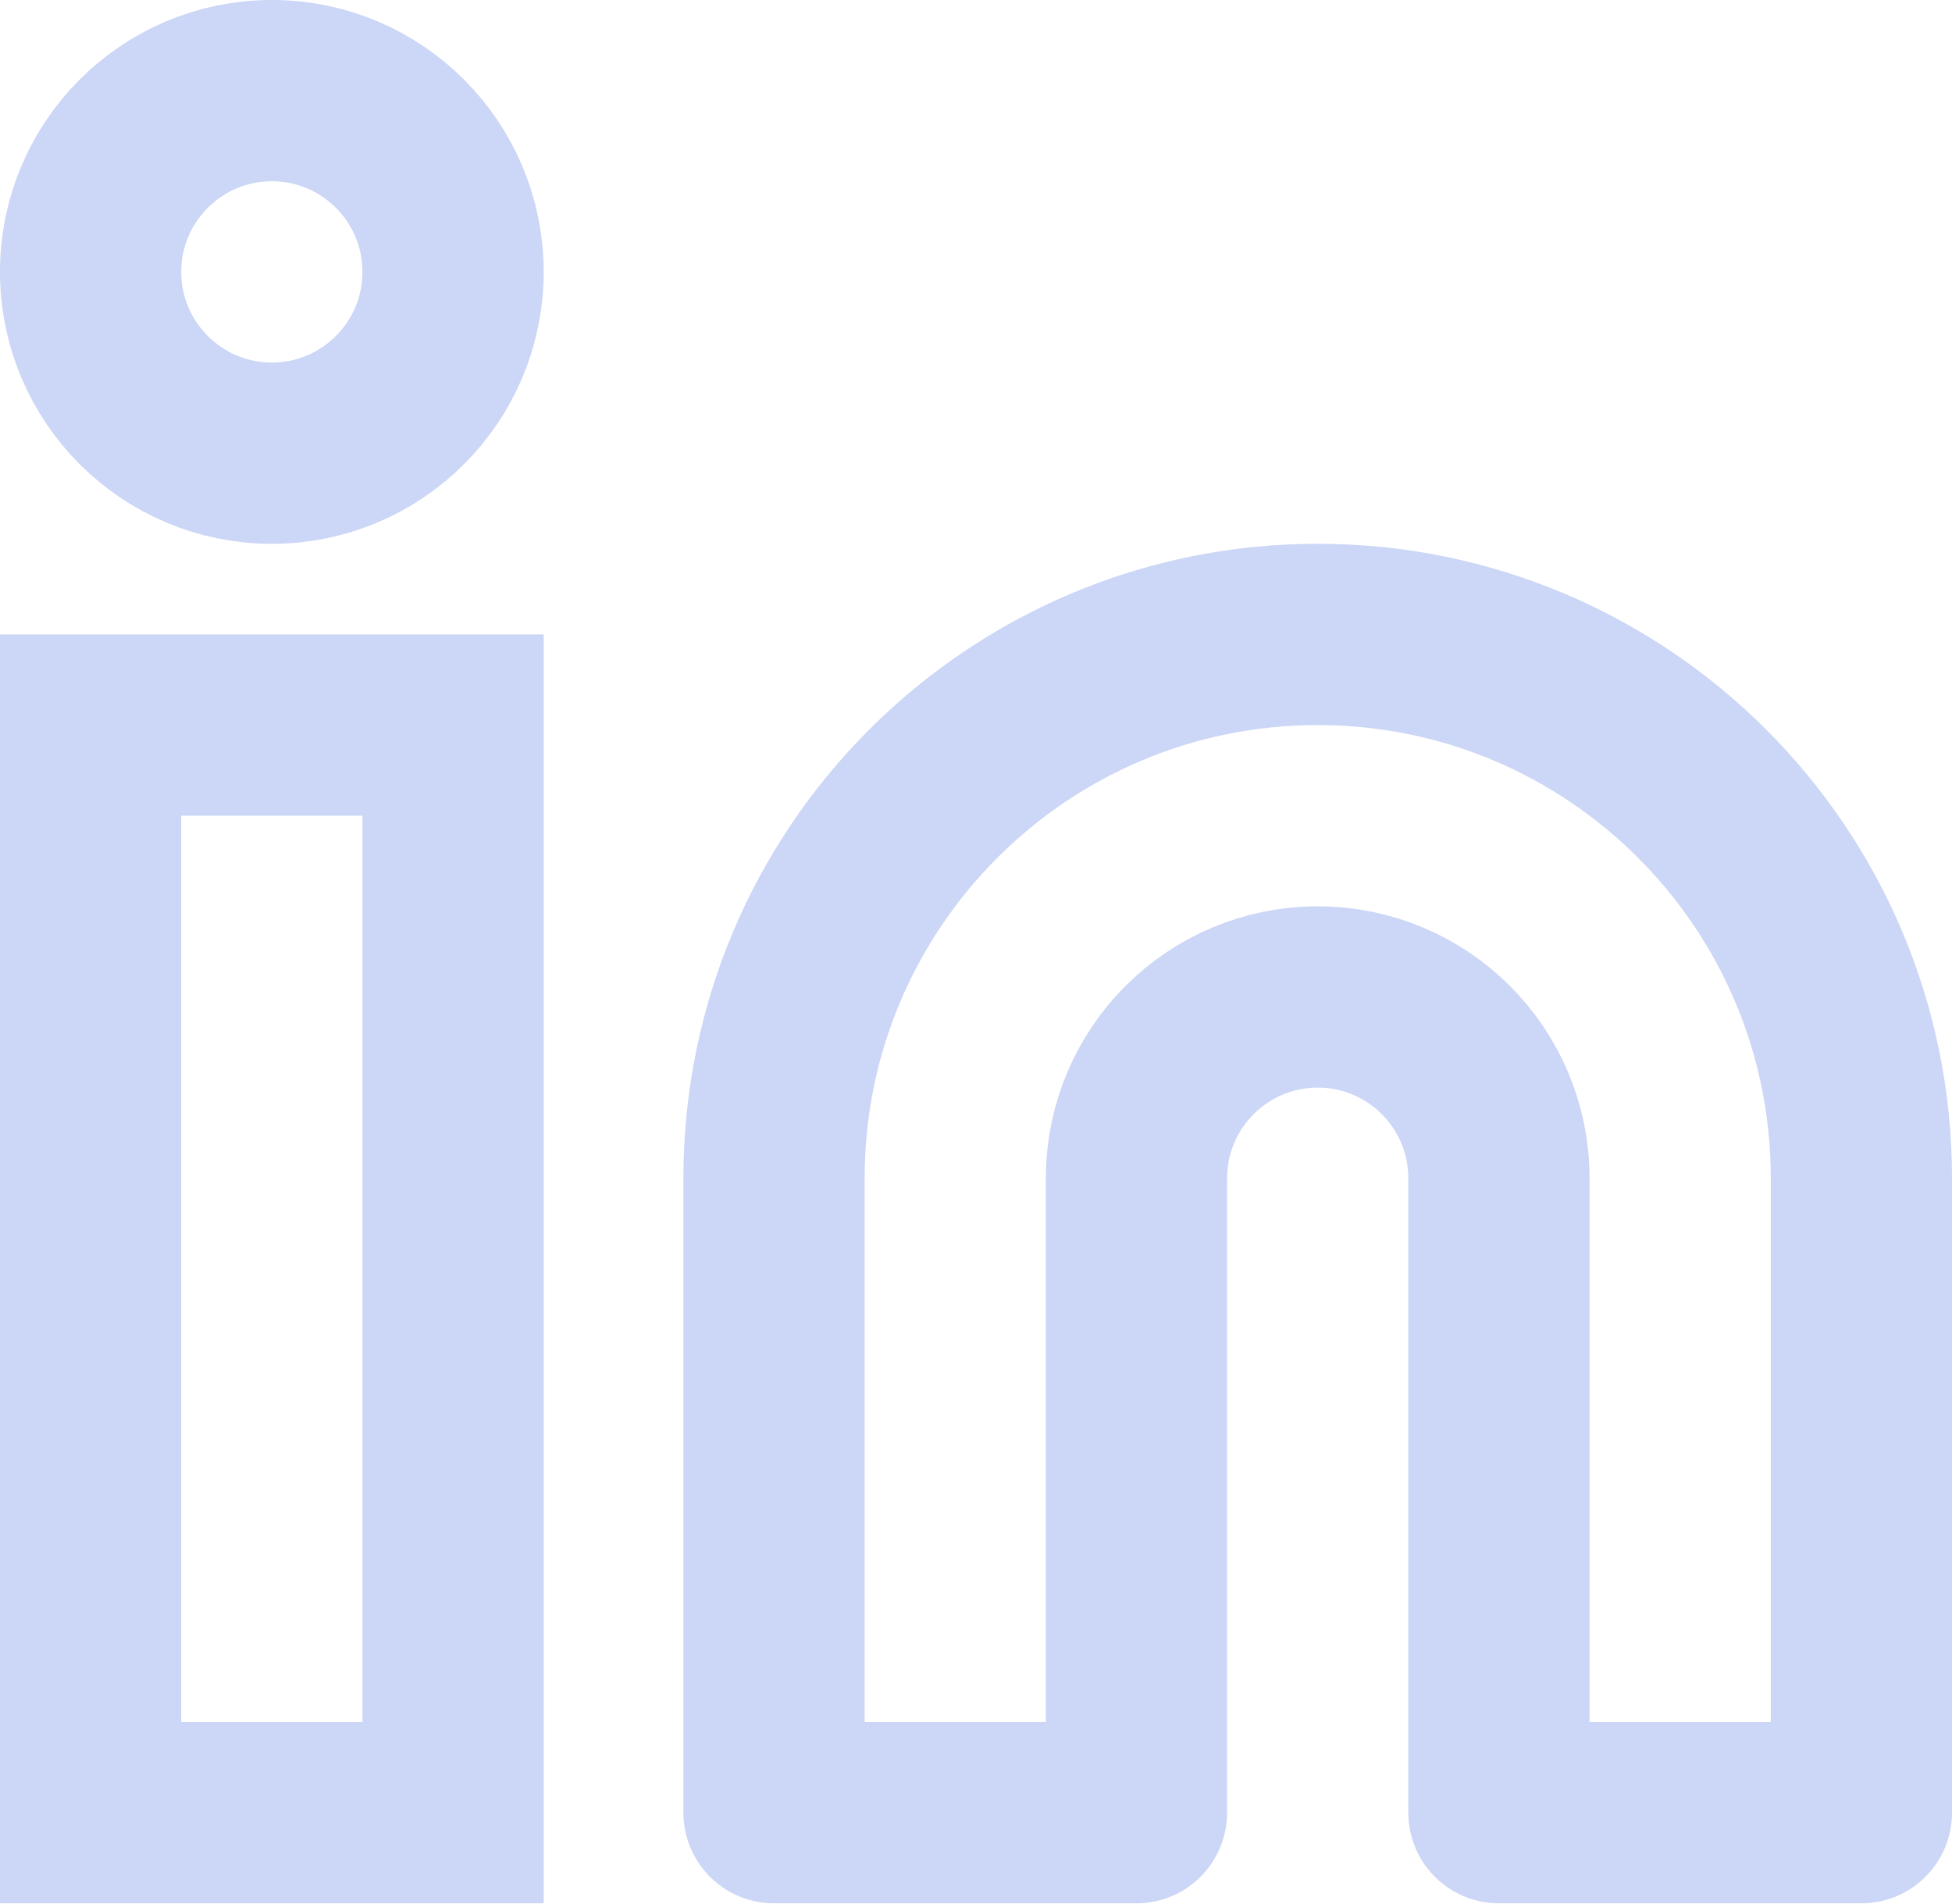
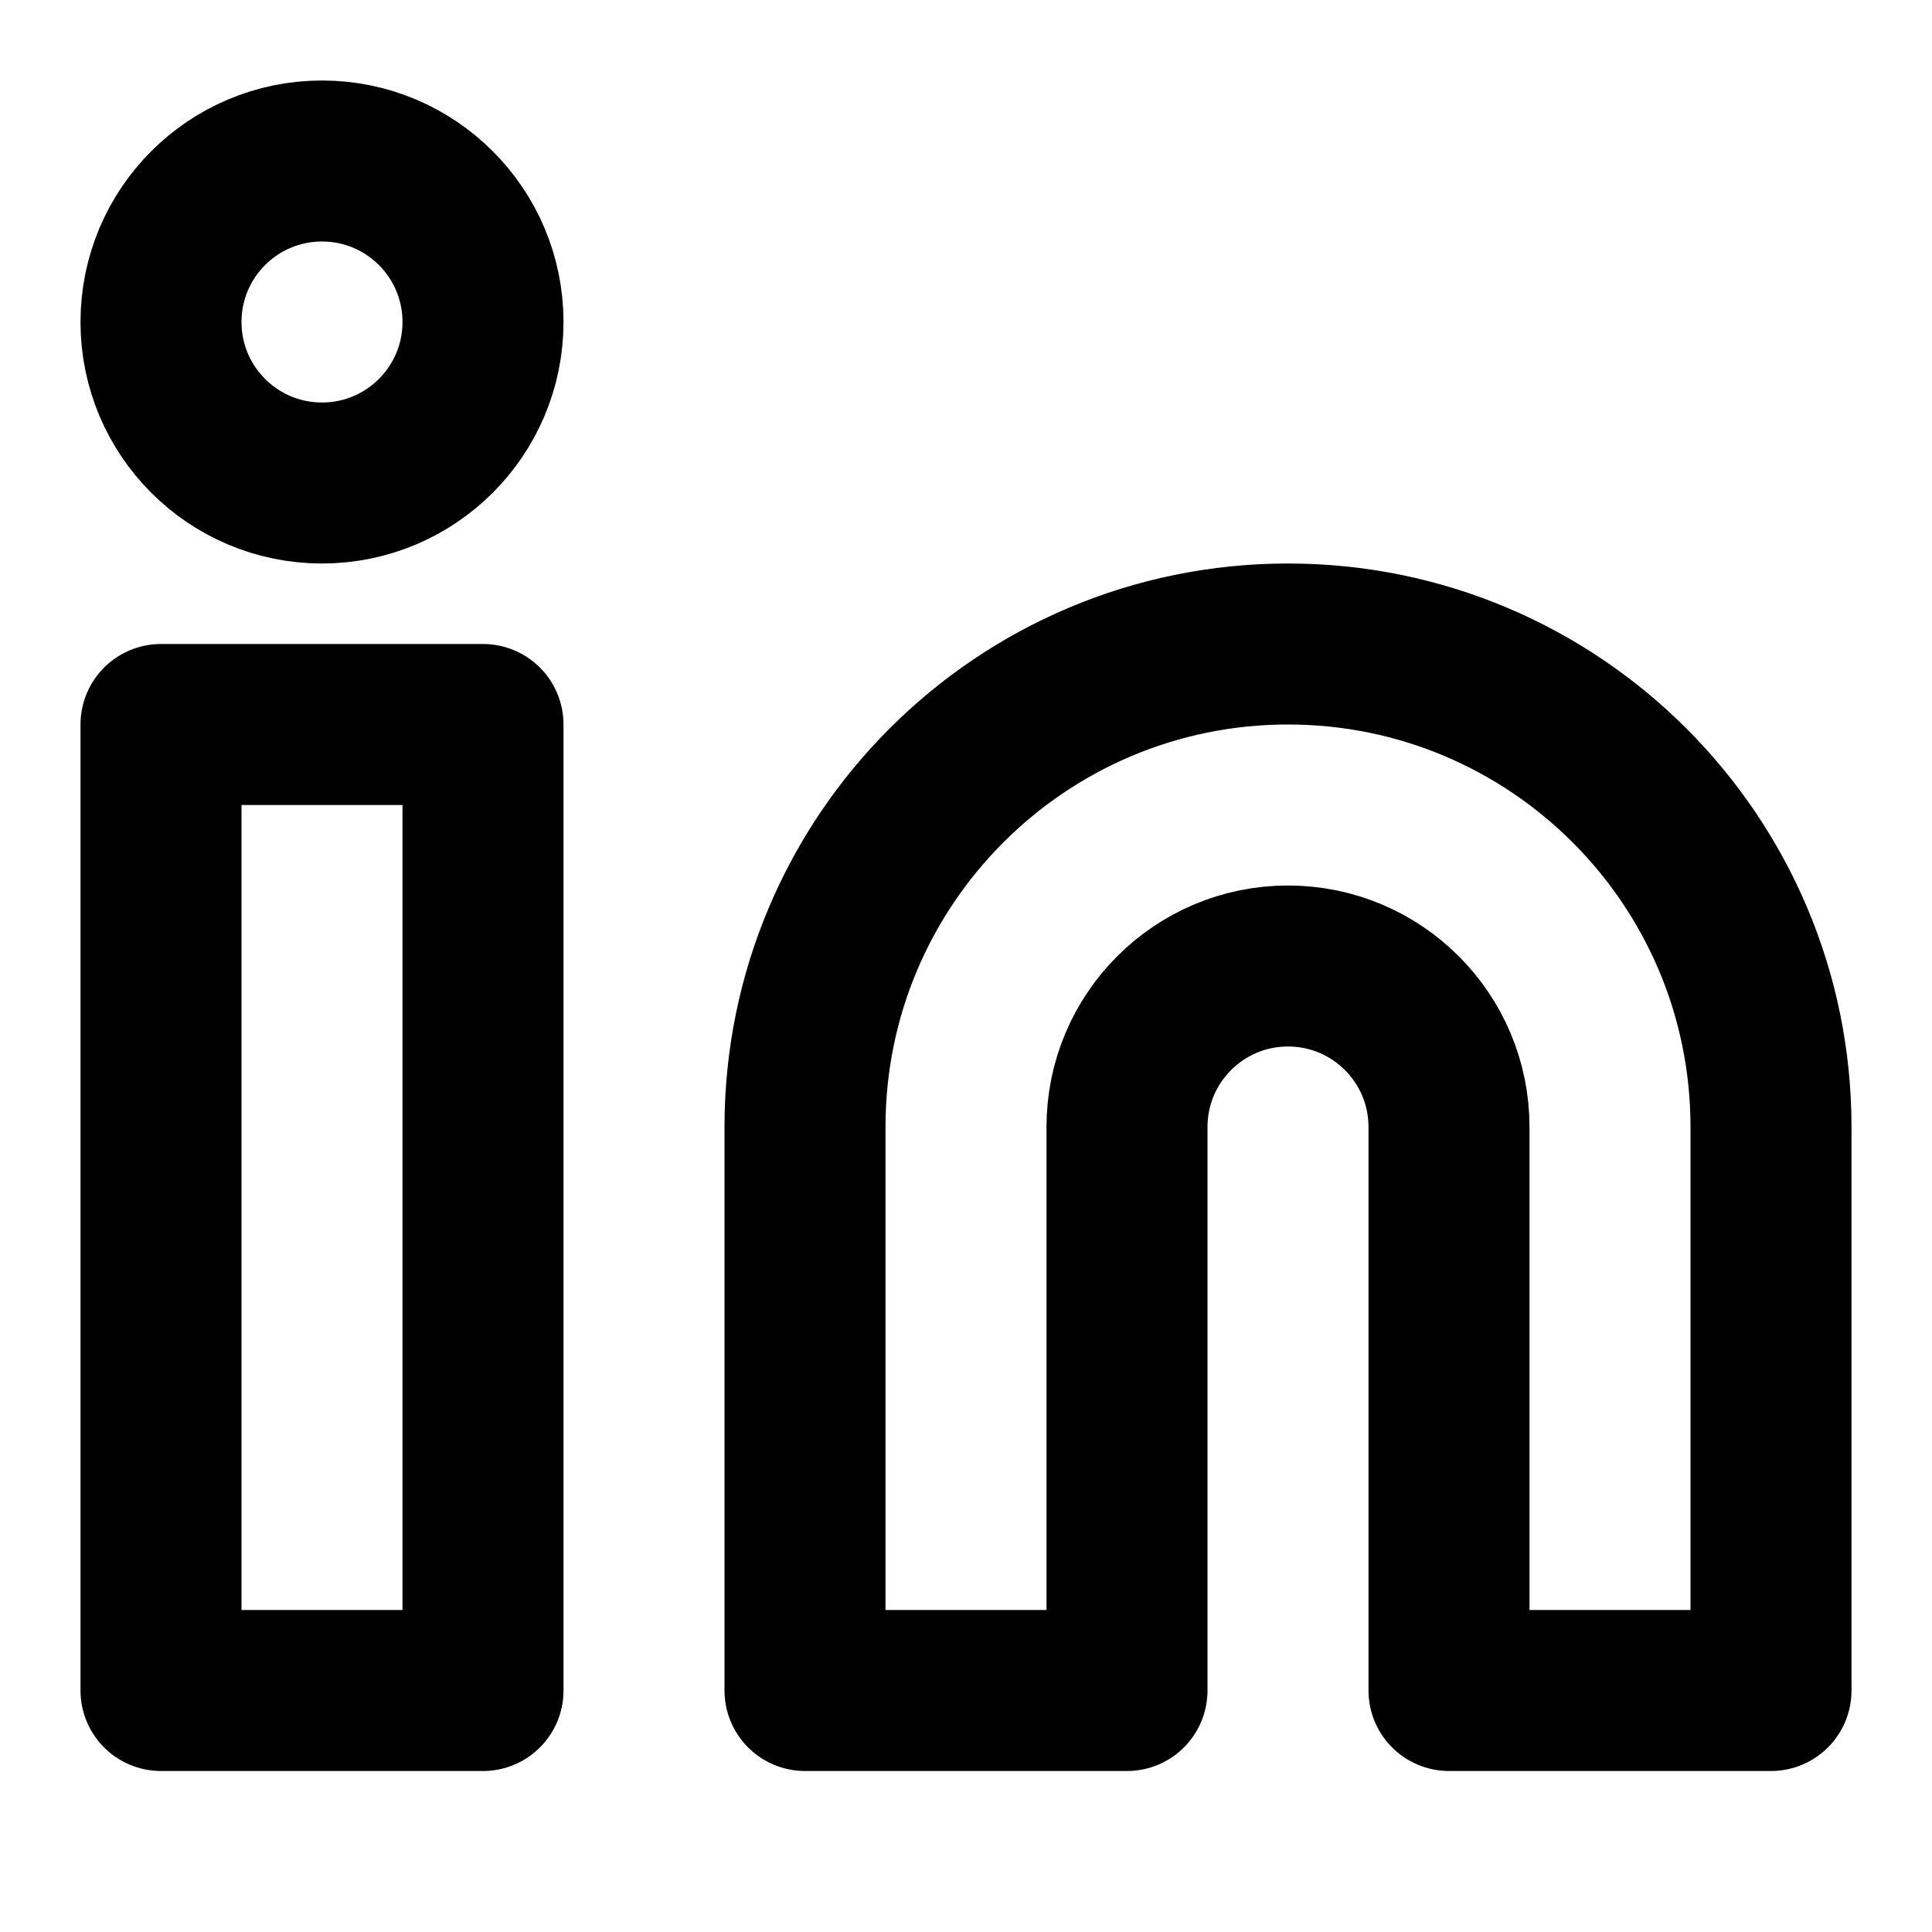
- <svg xmlns="http://www.w3.org/2000/svg" width="21.542" height="21" viewBox="0 0 21.542 21">
-   <g id="link" transform="translate(0.542 1)">
-     <path id="Контур_10925" data-name="Контур 10925" d="M16,8a6,6,0,0,1,6,6v7H18V14a2,2,0,0,0-4,0v7H10V14a6,6,0,0,1,6-6Z" transform="translate(-2 -2)" fill="none" stroke="#ccd6f6" stroke-linecap="round" stroke-linejoin="round" stroke-width="2" />
-     <path id="Контур_10945" data-name="Контур 10945" d="M0,0H4V12H0Z" transform="translate(0.458 7)" fill="none" stroke="#ccd6f6" stroke-linecap="round" stroke-width="2" />
-     <path id="Контур_10944" data-name="Контур 10944" d="M2,0A2,2,0,1,1,0,2,2,2,0,0,1,2,0Z" transform="translate(0.458)" fill="none" stroke="#ccd6f6" stroke-linecap="round" stroke-width="2" />
-   </g>
+ <svg xmlns="http://www.w3.org/2000/svg" role="img" viewBox="0 0 24 24" fill="none" stroke="currentColor" stroke-width="2" stroke-linecap="round" stroke-linejoin="round" class="feather feather-linkedin">
+   <path d="M16 8a6 6 0 0 1 6 6v7h-4v-7a2 2 0 0 0-2-2 2 2 0 0 0-2 2v7h-4v-7a6 6 0 0 1 6-6z" />
+   <rect x="2" y="9" width="4" height="12" />
+   <circle cx="4" cy="4" r="2" />
</svg>
